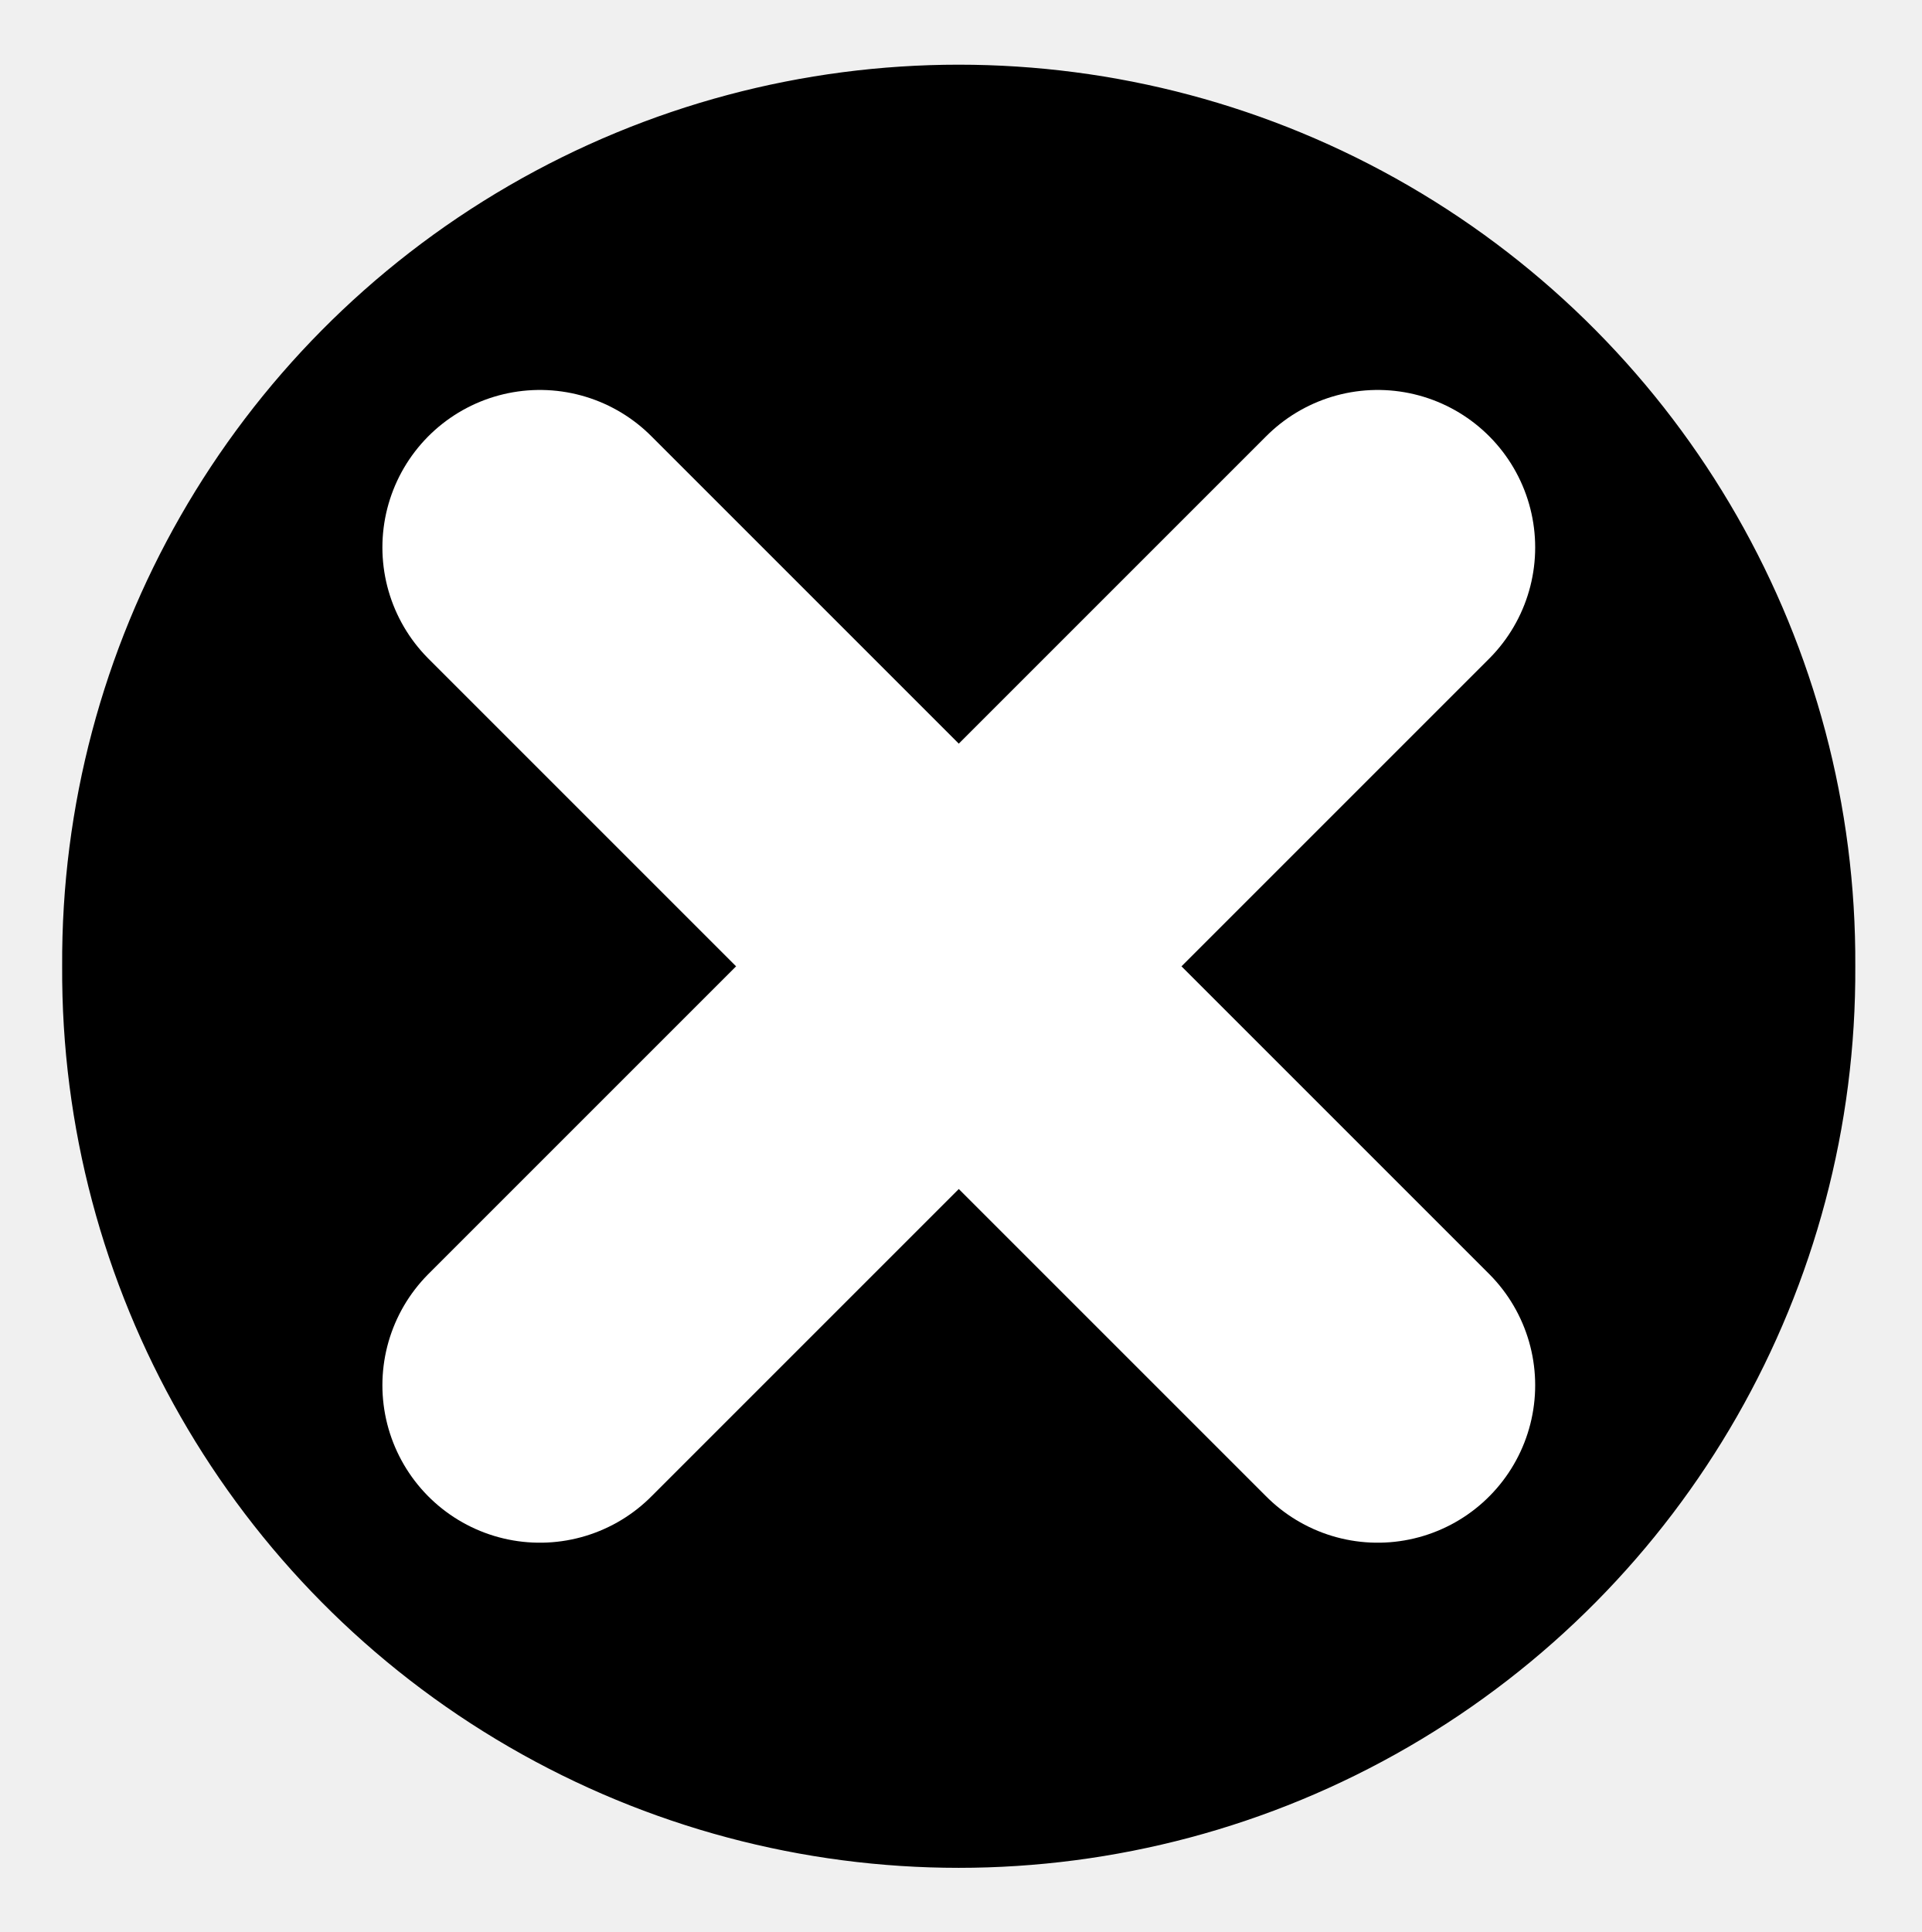
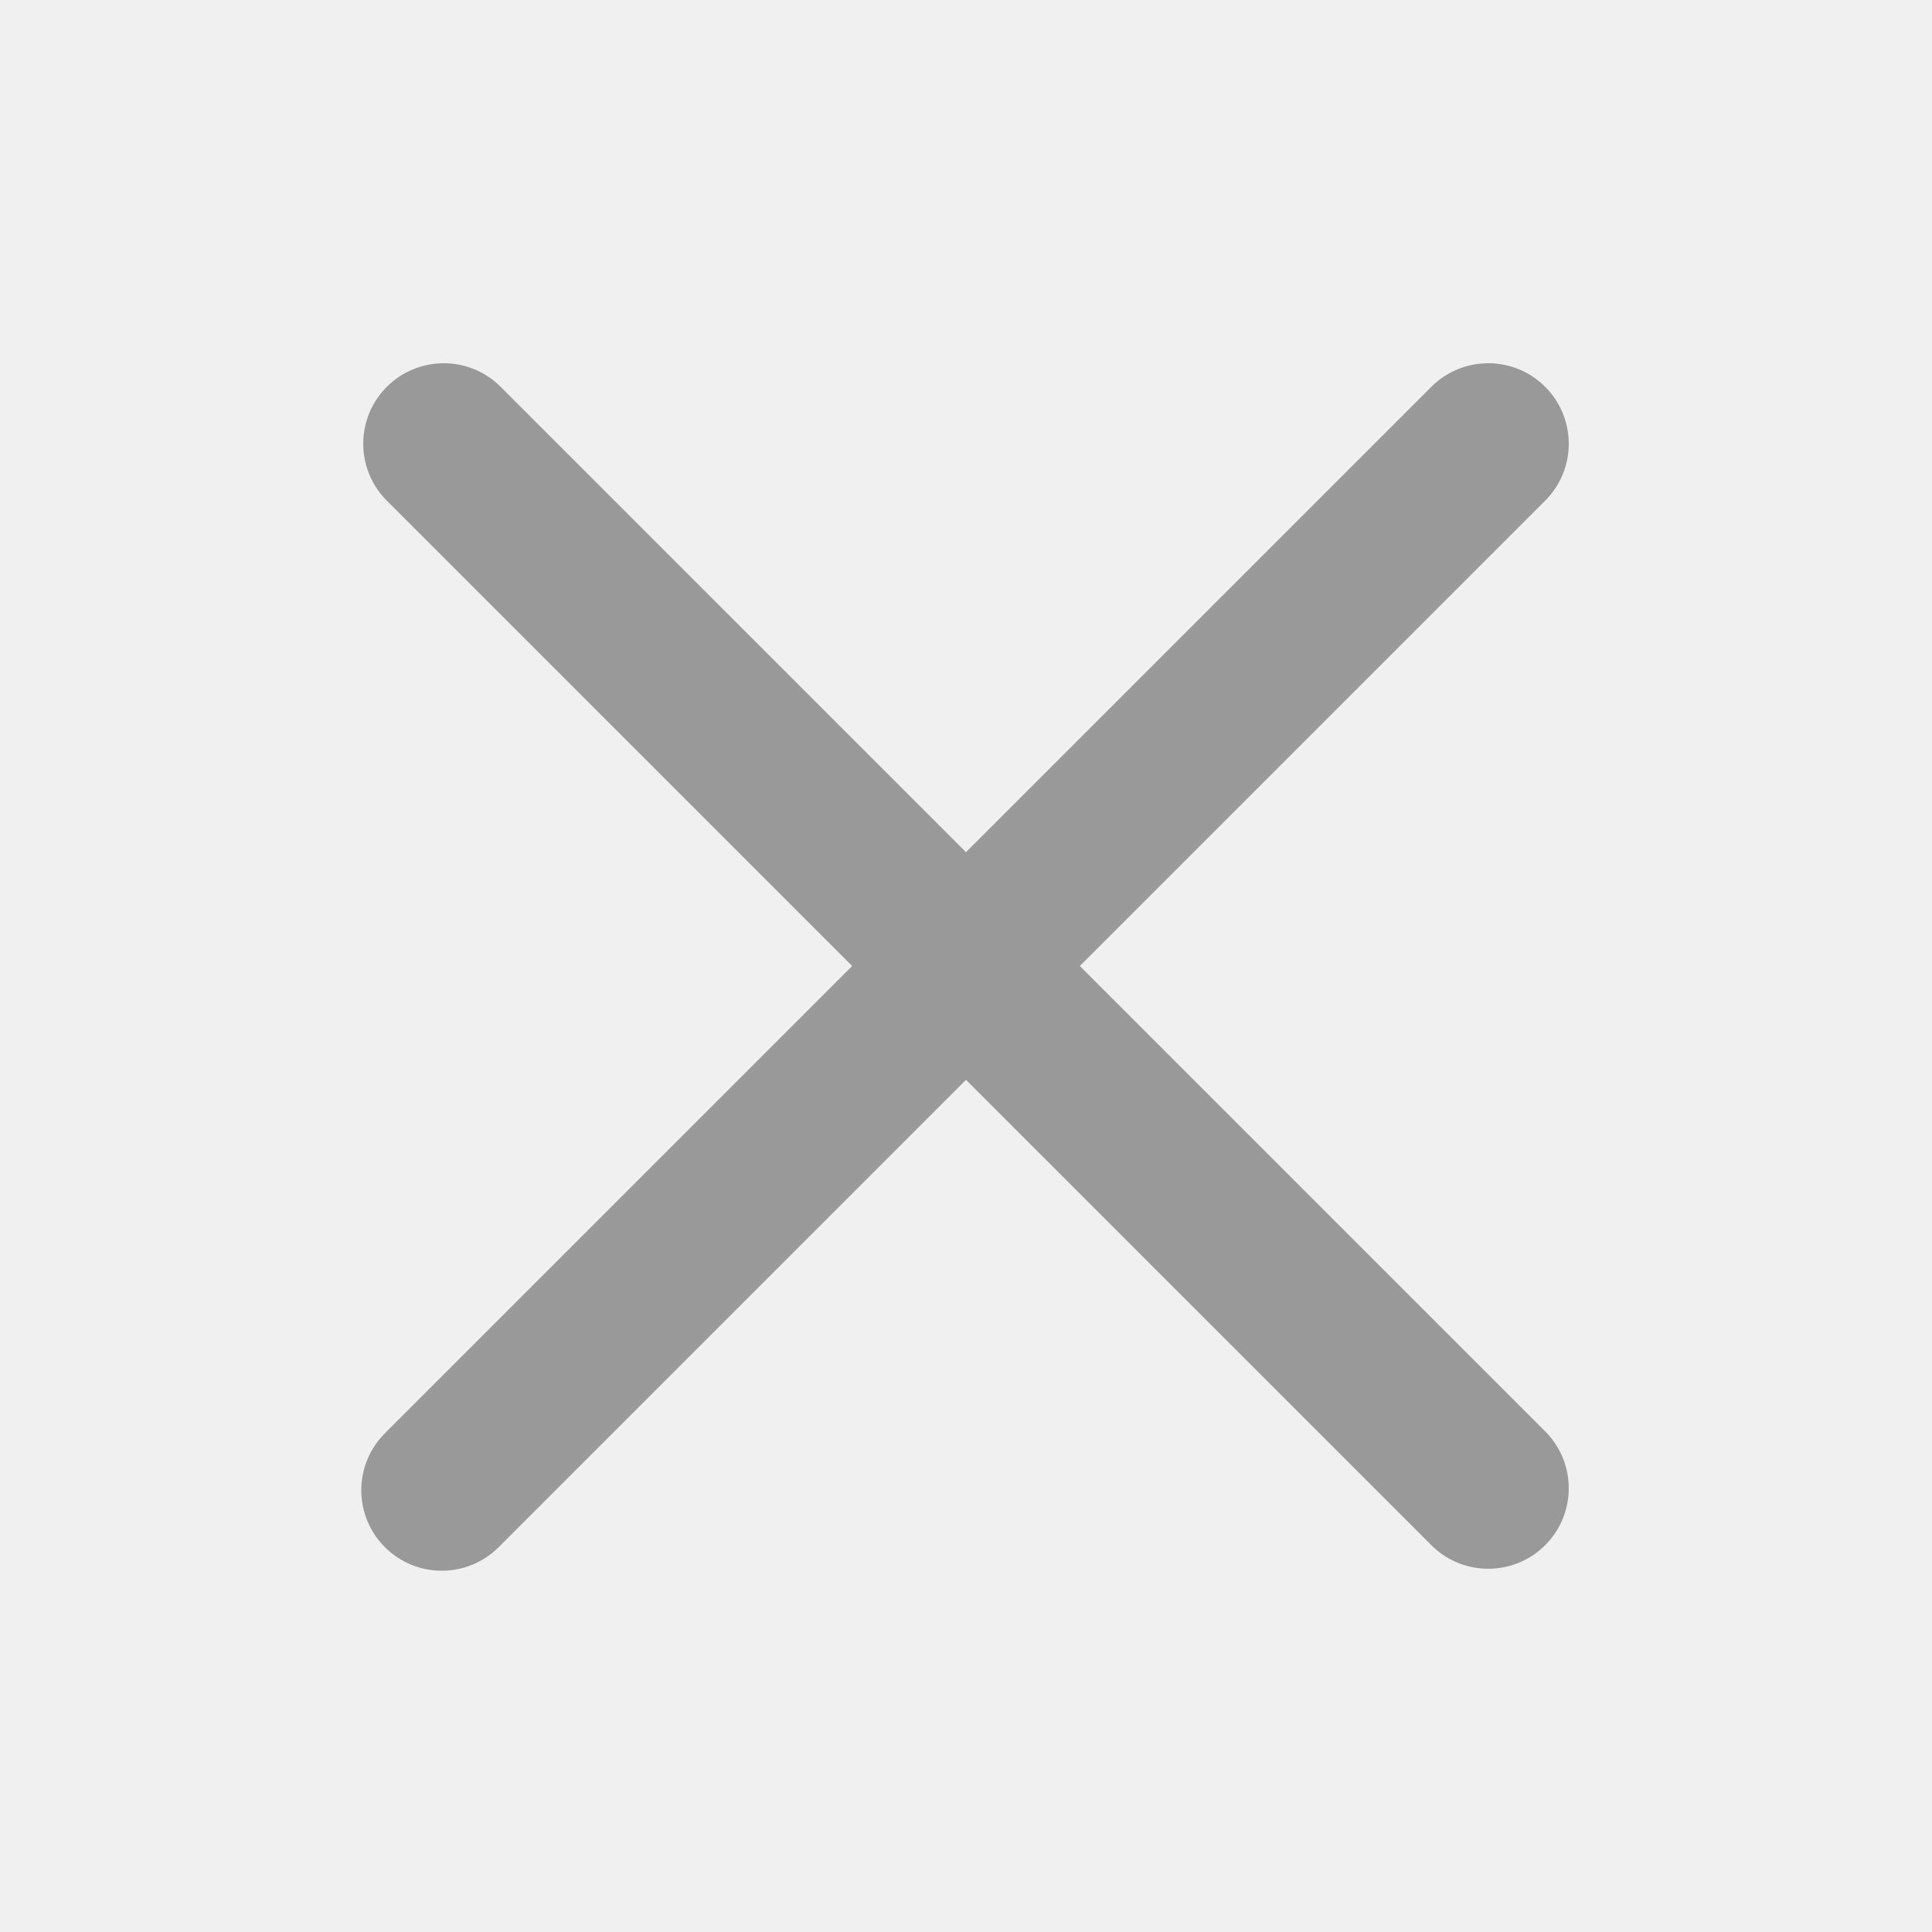
- <svg xmlns="http://www.w3.org/2000/svg" id="svg2" viewBox="0 0 750 754.197" version="1.1" width="699.979" height="703.896">
-   <defs id="defs24" />
-   <g id="layer1" transform="translate(1.055313,-130.4958)">
-     <path id="path2989" d="m 814.29,606.65 a 314.29,314.29 0 1 1 -628.57,0 314.29,314.29 0 1 1 628.57,0 z" stroke="#000000" stroke-width="5" transform="matrix(1.1048,0,0,1.1048,-179.21,-162.53)" />
-     <g id="g3763" transform="matrix(0.91837,0,0,0.91837,47.587,10.944)" stroke="#ffffff" stroke-linecap="round" stroke-width="133.87" fill="none">
-       <path id="path2991" d="M 176.51,362.87 532.64,719" />
-       <path id="path2993" d="M 532.64,362.87 176.51,719" />
-     </g>
+ <svg xmlns="http://www.w3.org/2000/svg" width="800px" height="800px" viewBox="0 0 24 24" fill="none">
+   <g id="SVGRepo_bgCarrier" stroke-width="0" />
+   <g id="SVGRepo_tracerCarrier" stroke-linecap="round" stroke-linejoin="round" />
+   <g id="SVGRepo_iconCarrier">
+     <path fill-rule="evenodd" clip-rule="evenodd" d="M19.207 6.207a1 1 0 0 0-1.414-1.414L12 10.586 6.207 4.793a1 1 0 0 0-1.414 1.414L10.586 12l-5.793 5.793a1 1 0 1 0 1.414 1.414L12 13.414l5.793 5.793a1 1 0 0 0 1.414-1.414L13.414 12l5.793-5.793z" fill="#999999" />
  </g>
</svg>
